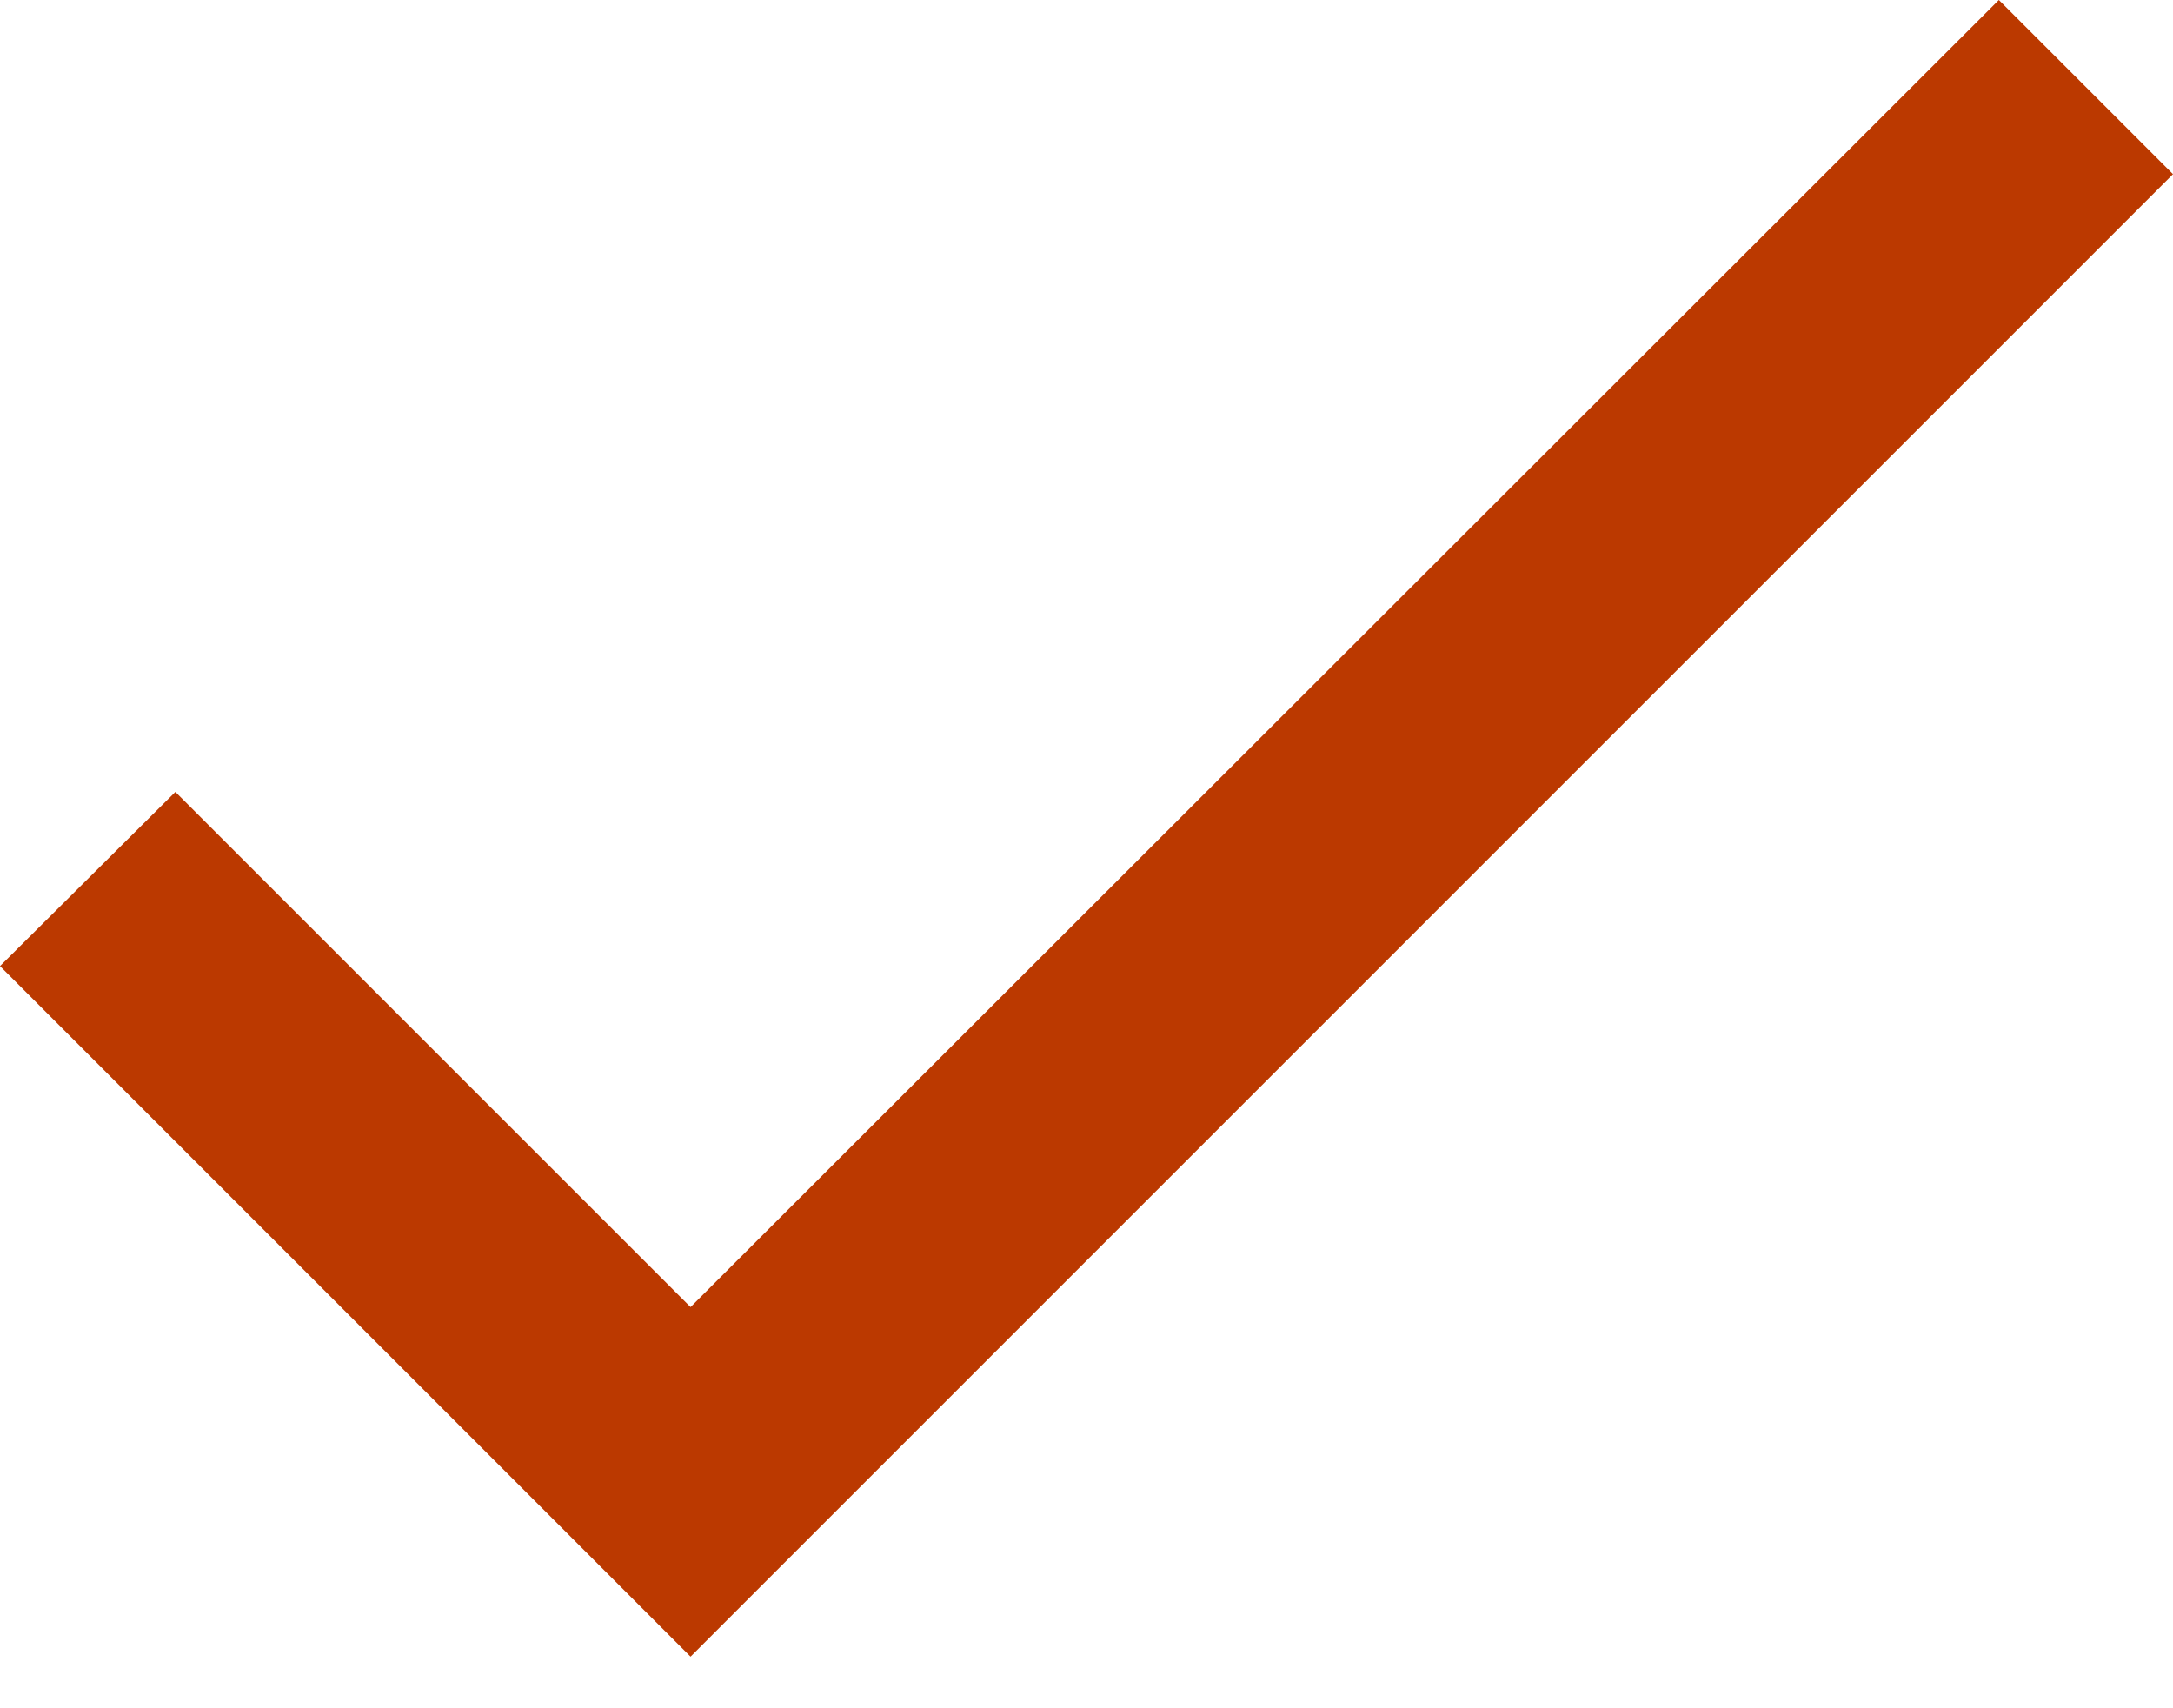
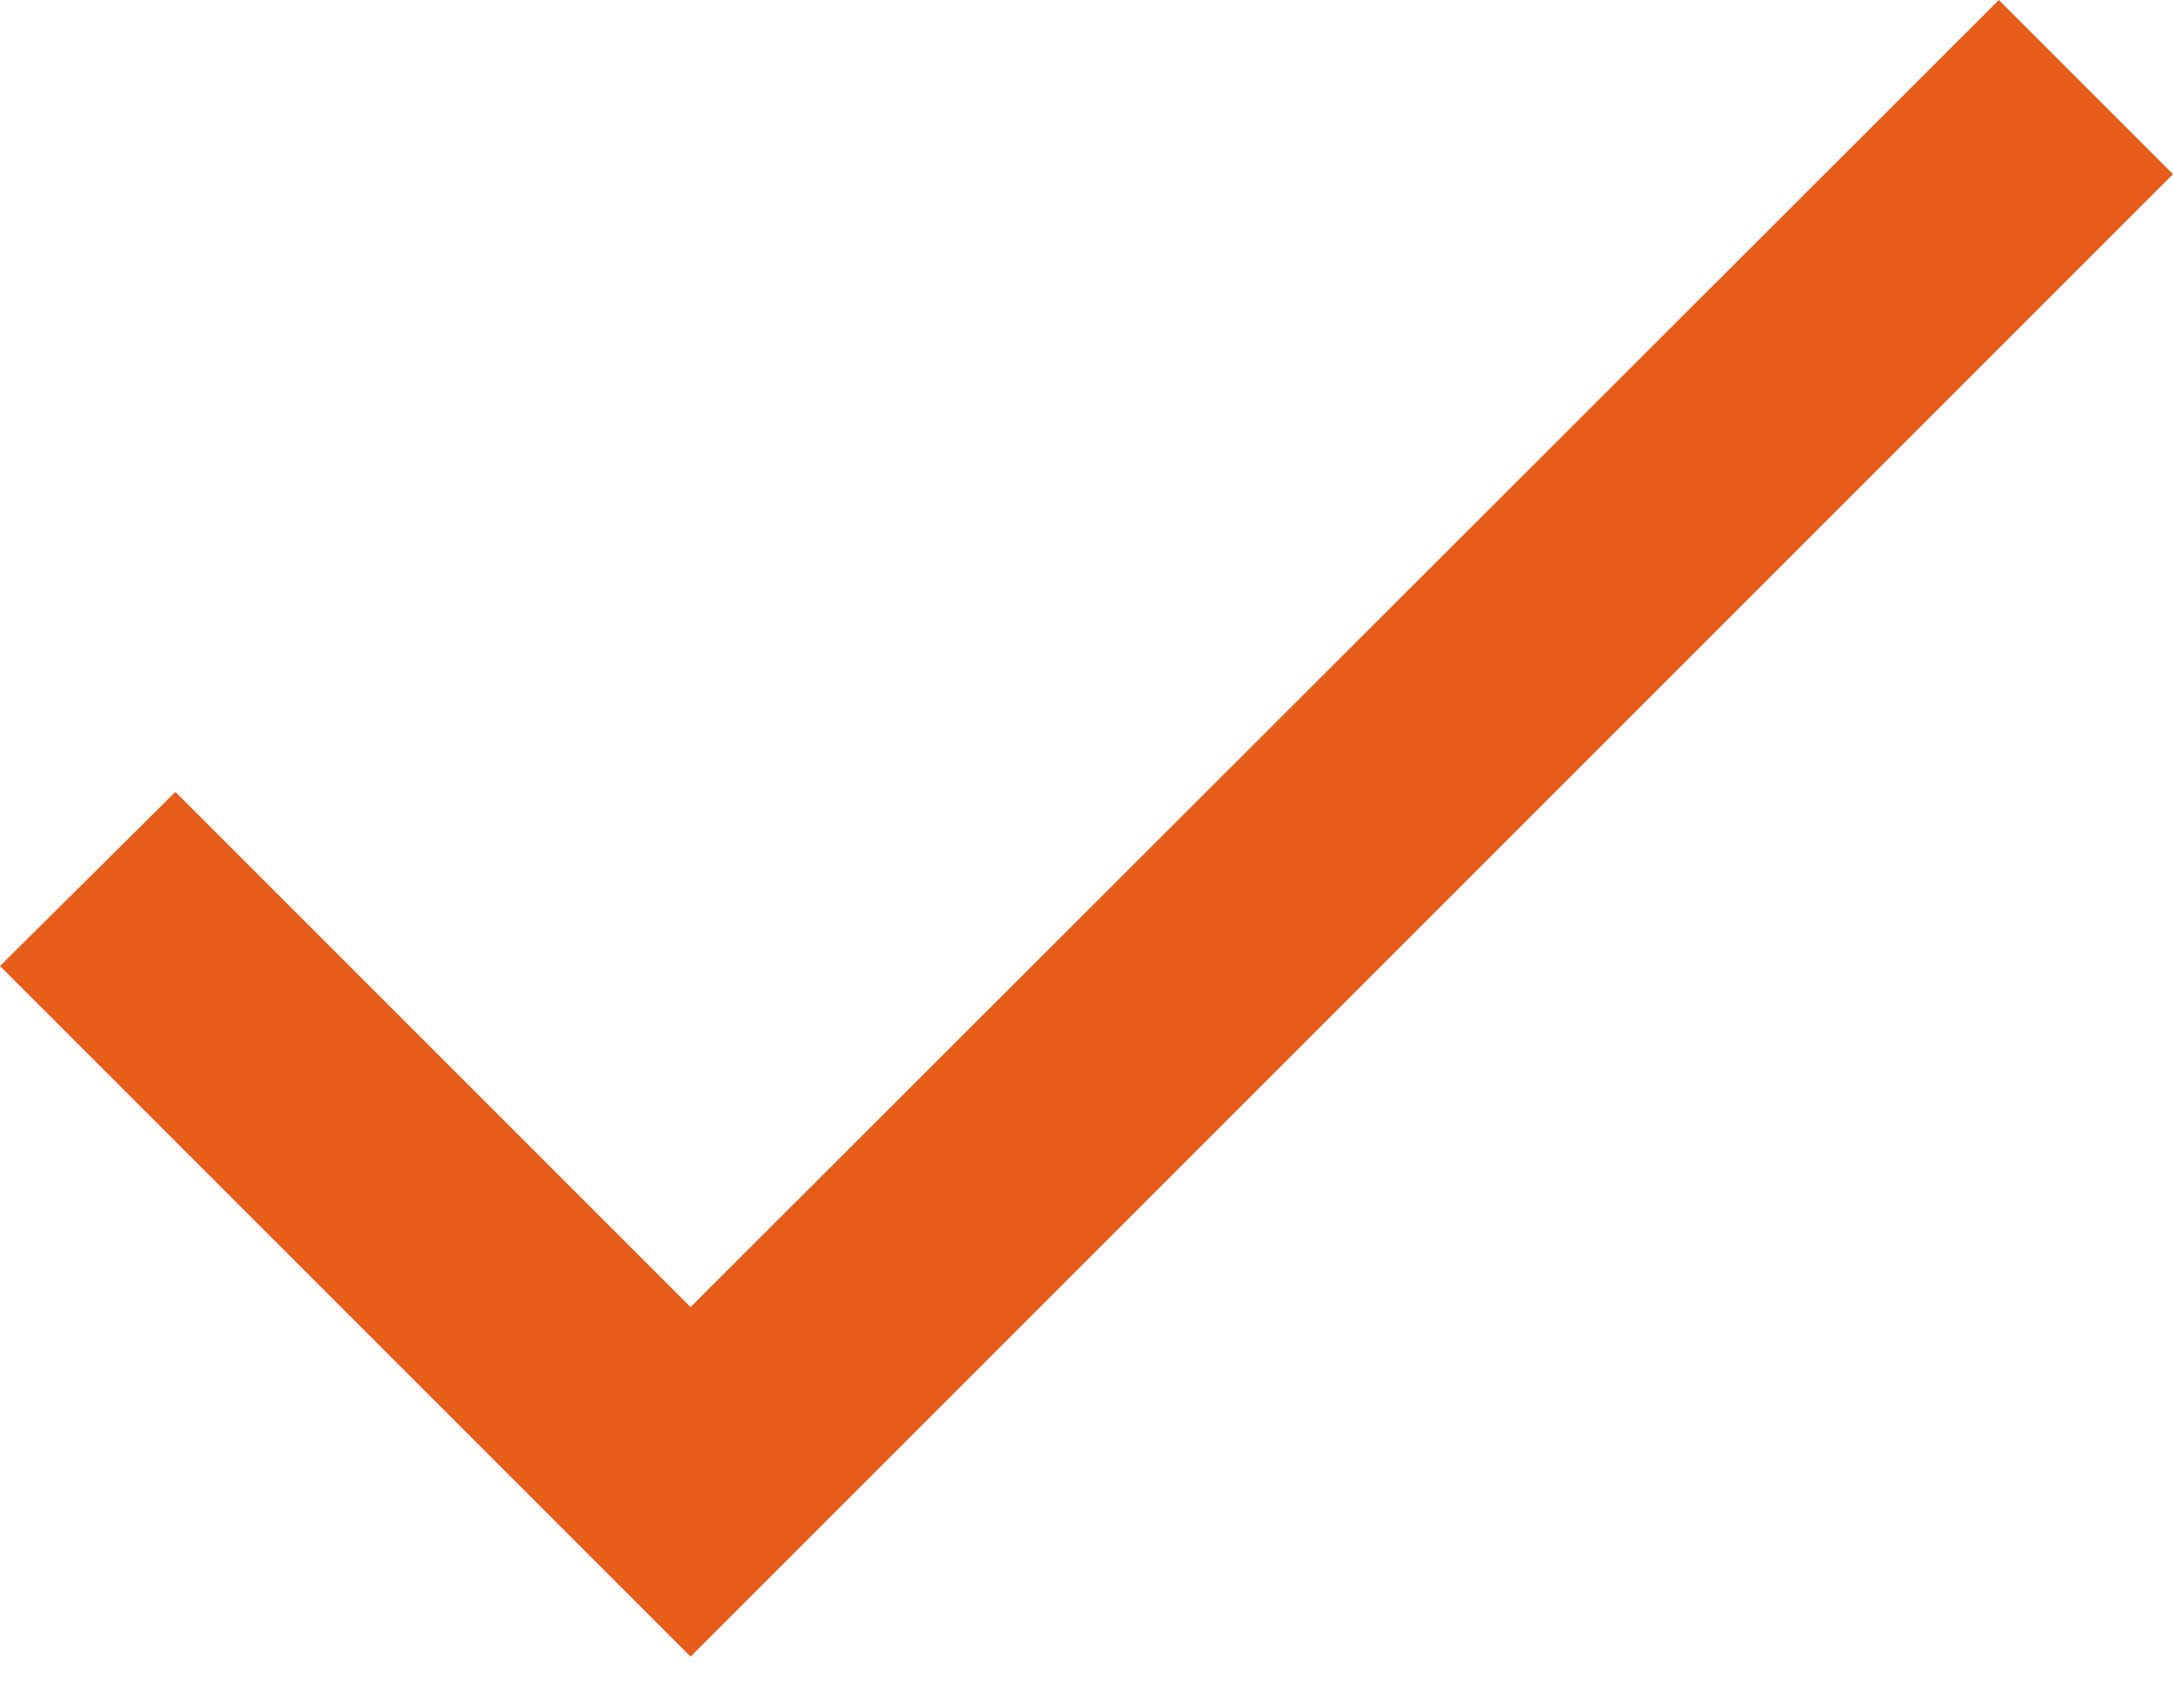
<svg xmlns="http://www.w3.org/2000/svg" width="14" height="11" viewBox="0 0 14 11" fill="none">
-   <path id="Vector" d="M4.449 8.421L1.13 5.102L0 6.224L4.449 10.673L14 1.122L12.878 0L4.449 8.421Z" fill="#BB3900" />
+   <path id="Vector" d="M4.449 8.421L1.13 5.102L0 6.224L4.449 10.673L14 1.122L12.878 0L4.449 8.421Z" fill="#e55d19" />
</svg>
